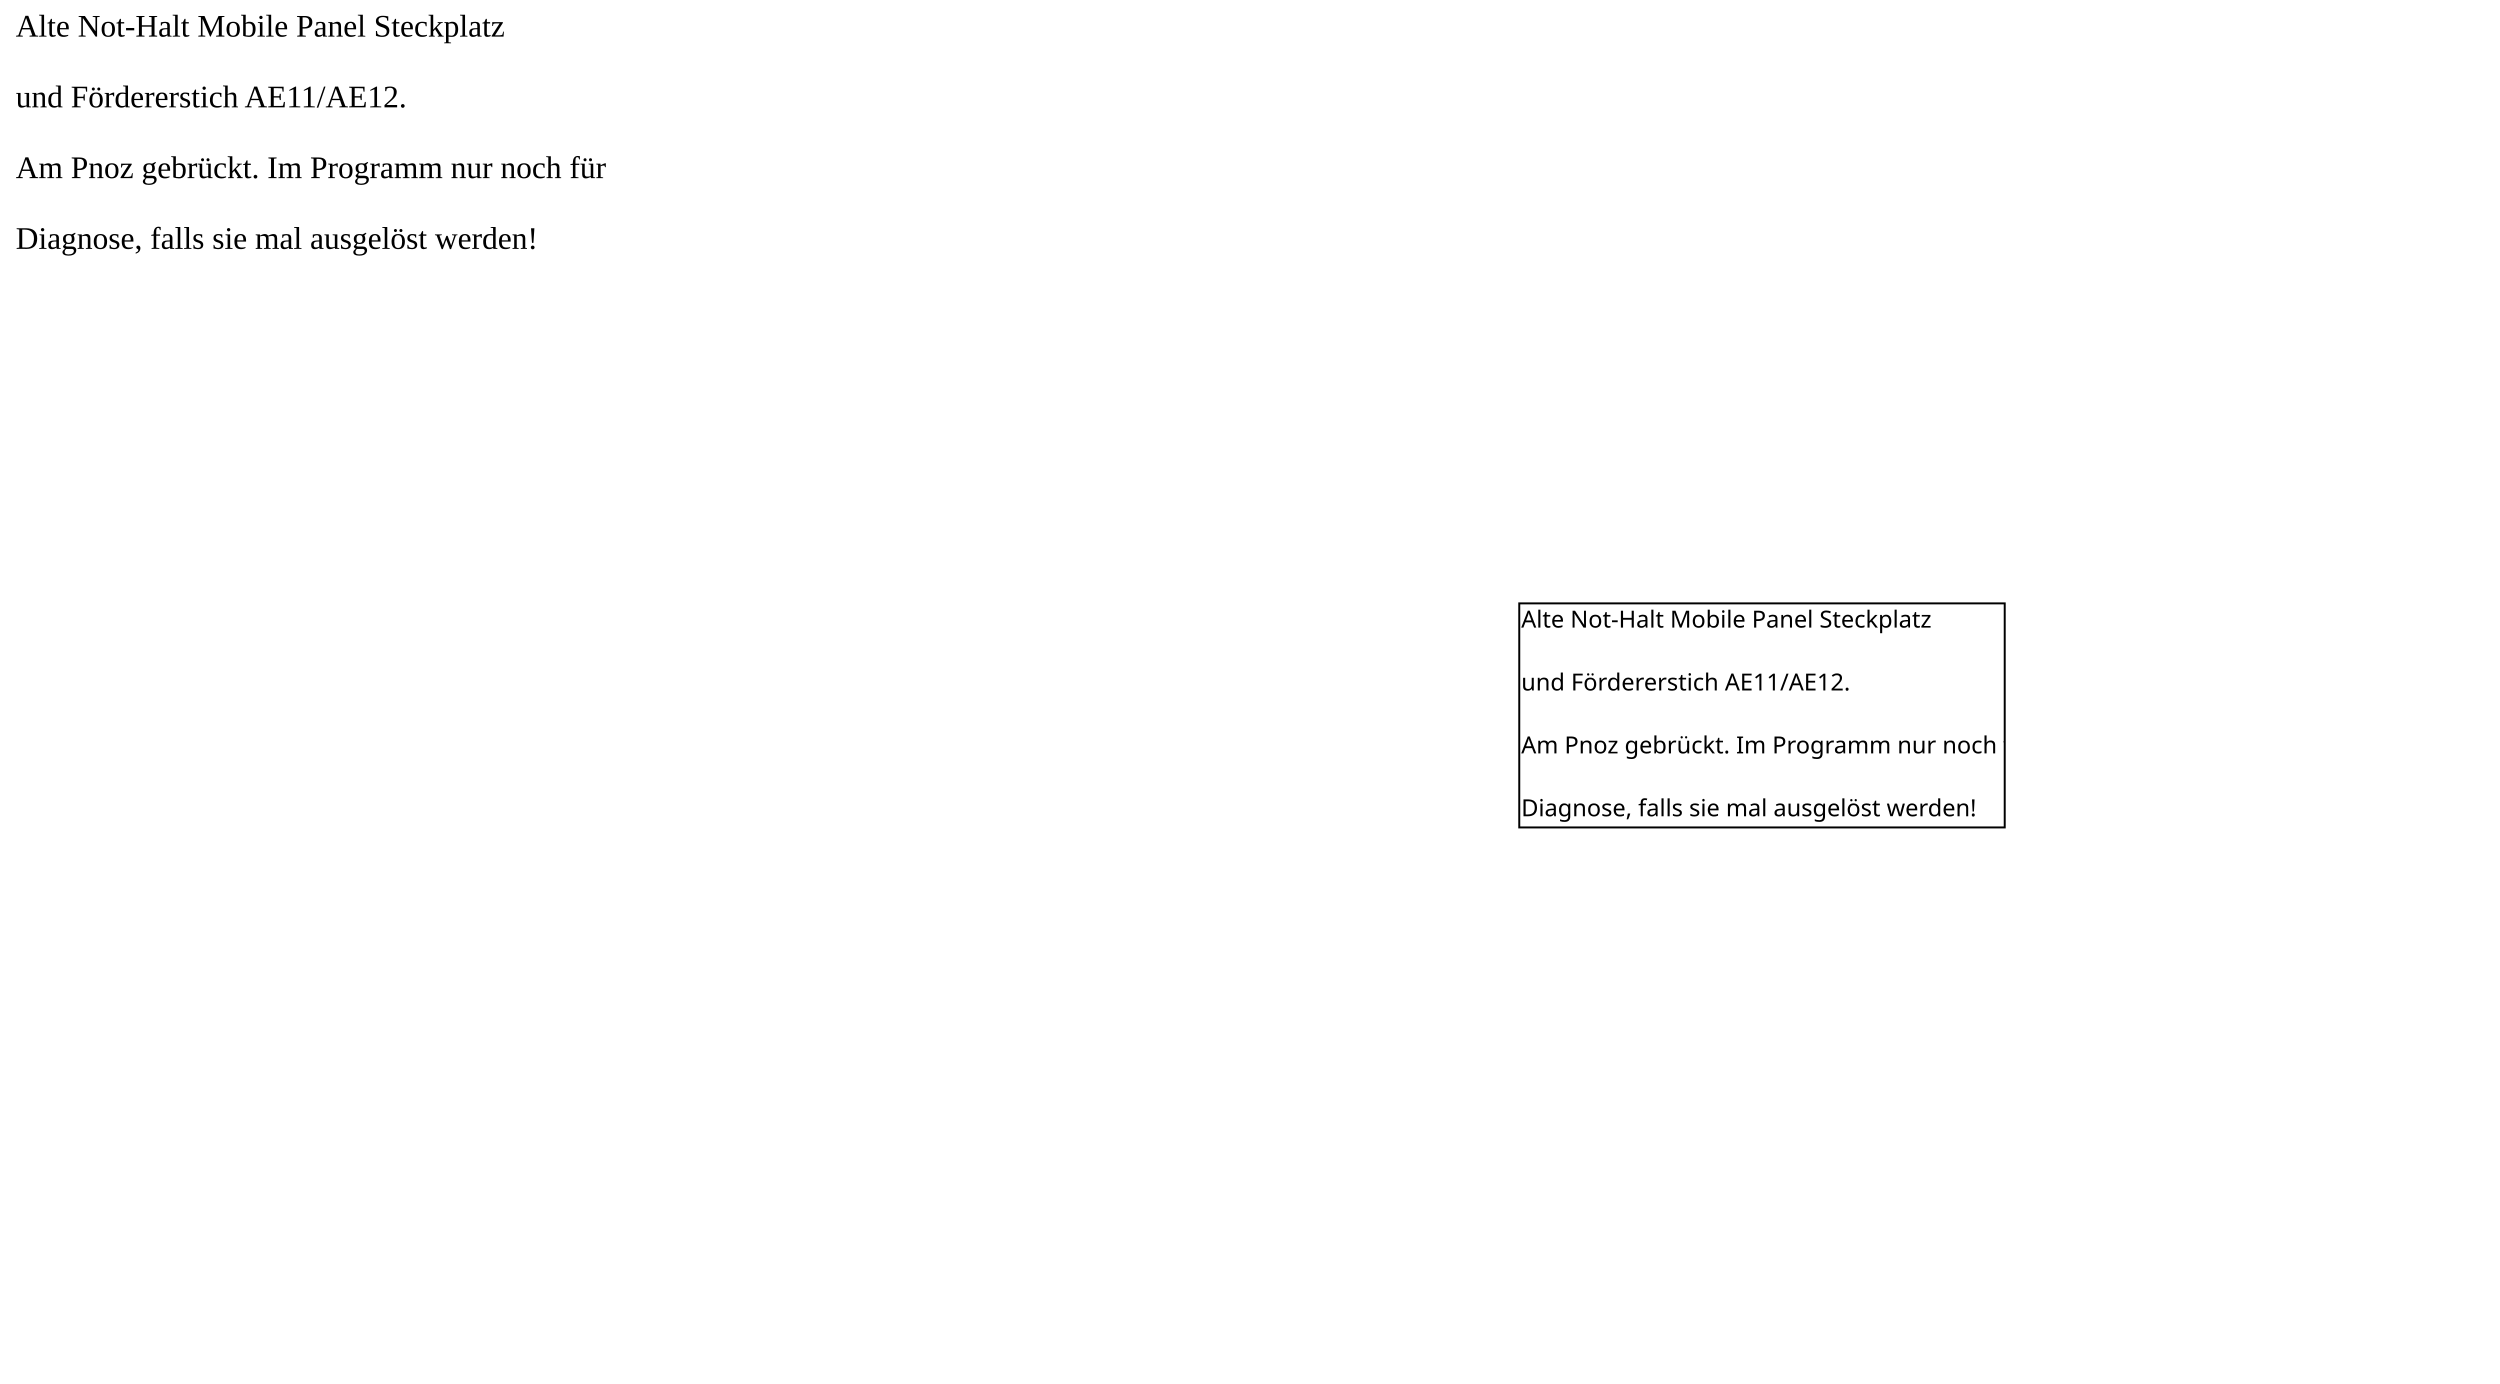
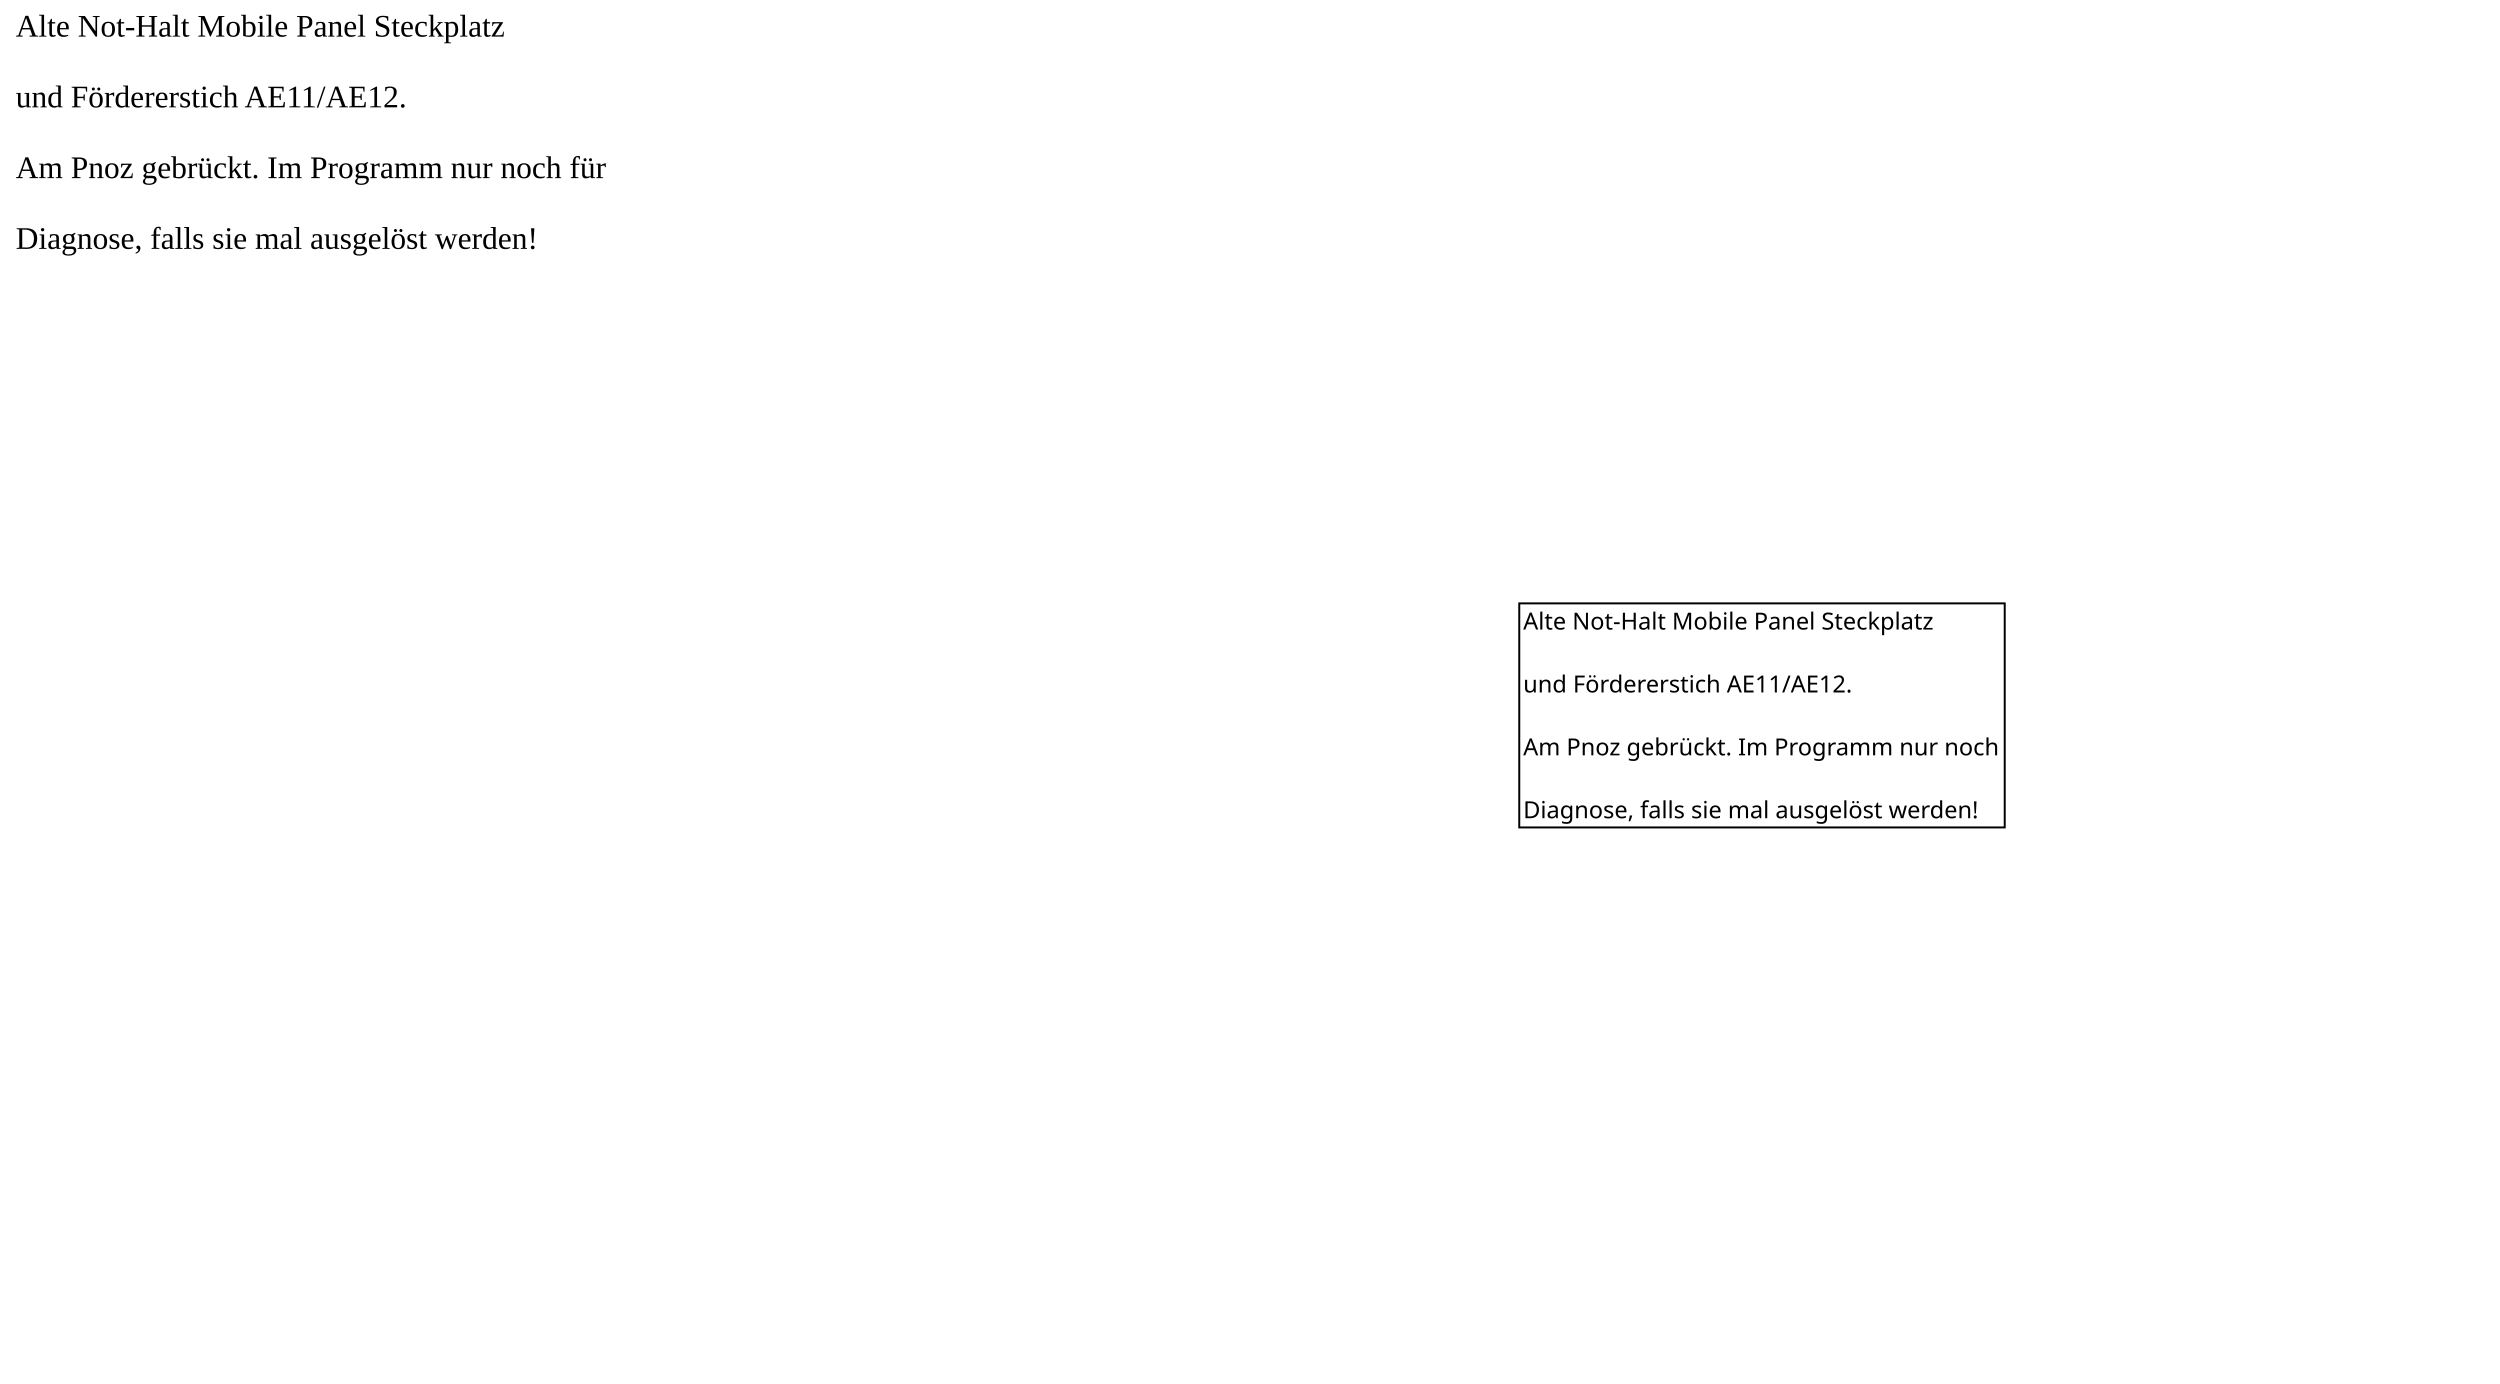
<svg xmlns="http://www.w3.org/2000/svg" width="1272" height="704" viewBox="0 0 1272 704">
  <defs>
    <clipPath id="clip1" clipPathUnits="userSpaceOnUse">
      <rect x="773" y="307" width="246.69" height="114" />
    </clipPath>
  </defs>
  <text x="8" y="8.5" fill="rgb(0, 0, 0)" dominant-baseline="text-before-edge" font-size="16px" font-family="Times New Roman">Alte Not-Halt Mobile Panel Steckplatz</text>
  <text x="8" y="44.5" fill="rgb(0, 0, 0)" dominant-baseline="text-before-edge" font-size="16px" font-family="Times New Roman">und Fördererstich AE11/AE12.</text>
  <text x="8" y="80.5" fill="rgb(0, 0, 0)" dominant-baseline="text-before-edge" font-size="16px" font-family="Times New Roman">Am Pnoz gebrückt. Im Programm nur noch für</text>
  <text x="8" y="116.5" fill="rgb(0, 0, 0)" dominant-baseline="text-before-edge" font-size="16px" font-family="Times New Roman">Diagnose, falls sie mal ausgelöst werden!</text>
  <path d="M773,307 L1020,307 L1020,421 L773,421 Z" fill="none" stroke="rgb(0, 0, 0)" stroke-width="1" />
  <g clip-path="url(#clip1)">
-     <text x="774" y="310" fill="rgb(0, 0, 0)" dominant-baseline="text-before-edge" font-size="12px" font-family="Segoe UI">Alte Not-Halt Mobile Panel Steckplatz</text>
+     <text x="775" y="311" fill="rgb(0, 0, 0)" dominant-baseline="text-before-edge" font-size="12px" font-family="Segoe UI">Alte Not-Halt Mobile Panel Steckplatz</text>
  </g>
  <g clip-path="url(#clip1)">
-     <text x="774" y="342" fill="rgb(0, 0, 0)" dominant-baseline="text-before-edge" font-size="12px" font-family="Segoe UI">und Fördererstich AE11/AE12.</text>
+     <text x="775" y="343" fill="rgb(0, 0, 0)" dominant-baseline="text-before-edge" font-size="12px" font-family="Segoe UI">und Fördererstich AE11/AE12.</text>
  </g>
  <g clip-path="url(#clip1)">
-     <text x="774" y="374" fill="rgb(0, 0, 0)" dominant-baseline="text-before-edge" font-size="12px" font-family="Segoe UI">Am Pnoz gebrückt. Im Programm nur noch für</text>
+     <text x="775" y="375" fill="rgb(0, 0, 0)" dominant-baseline="text-before-edge" font-size="12px" font-family="Segoe UI">Am Pnoz gebrückt. Im Programm nur noch für</text>
  </g>
  <g clip-path="url(#clip1)">
-     <text x="774" y="406" fill="rgb(0, 0, 0)" dominant-baseline="text-before-edge" font-size="12px" font-family="Segoe UI">Diagnose, falls sie mal ausgelöst werden!</text>
+     <text x="775" y="407" fill="rgb(0, 0, 0)" dominant-baseline="text-before-edge" font-size="12px" font-family="Segoe UI">Diagnose, falls sie mal ausgelöst werden!</text>
  </g>
</svg>
